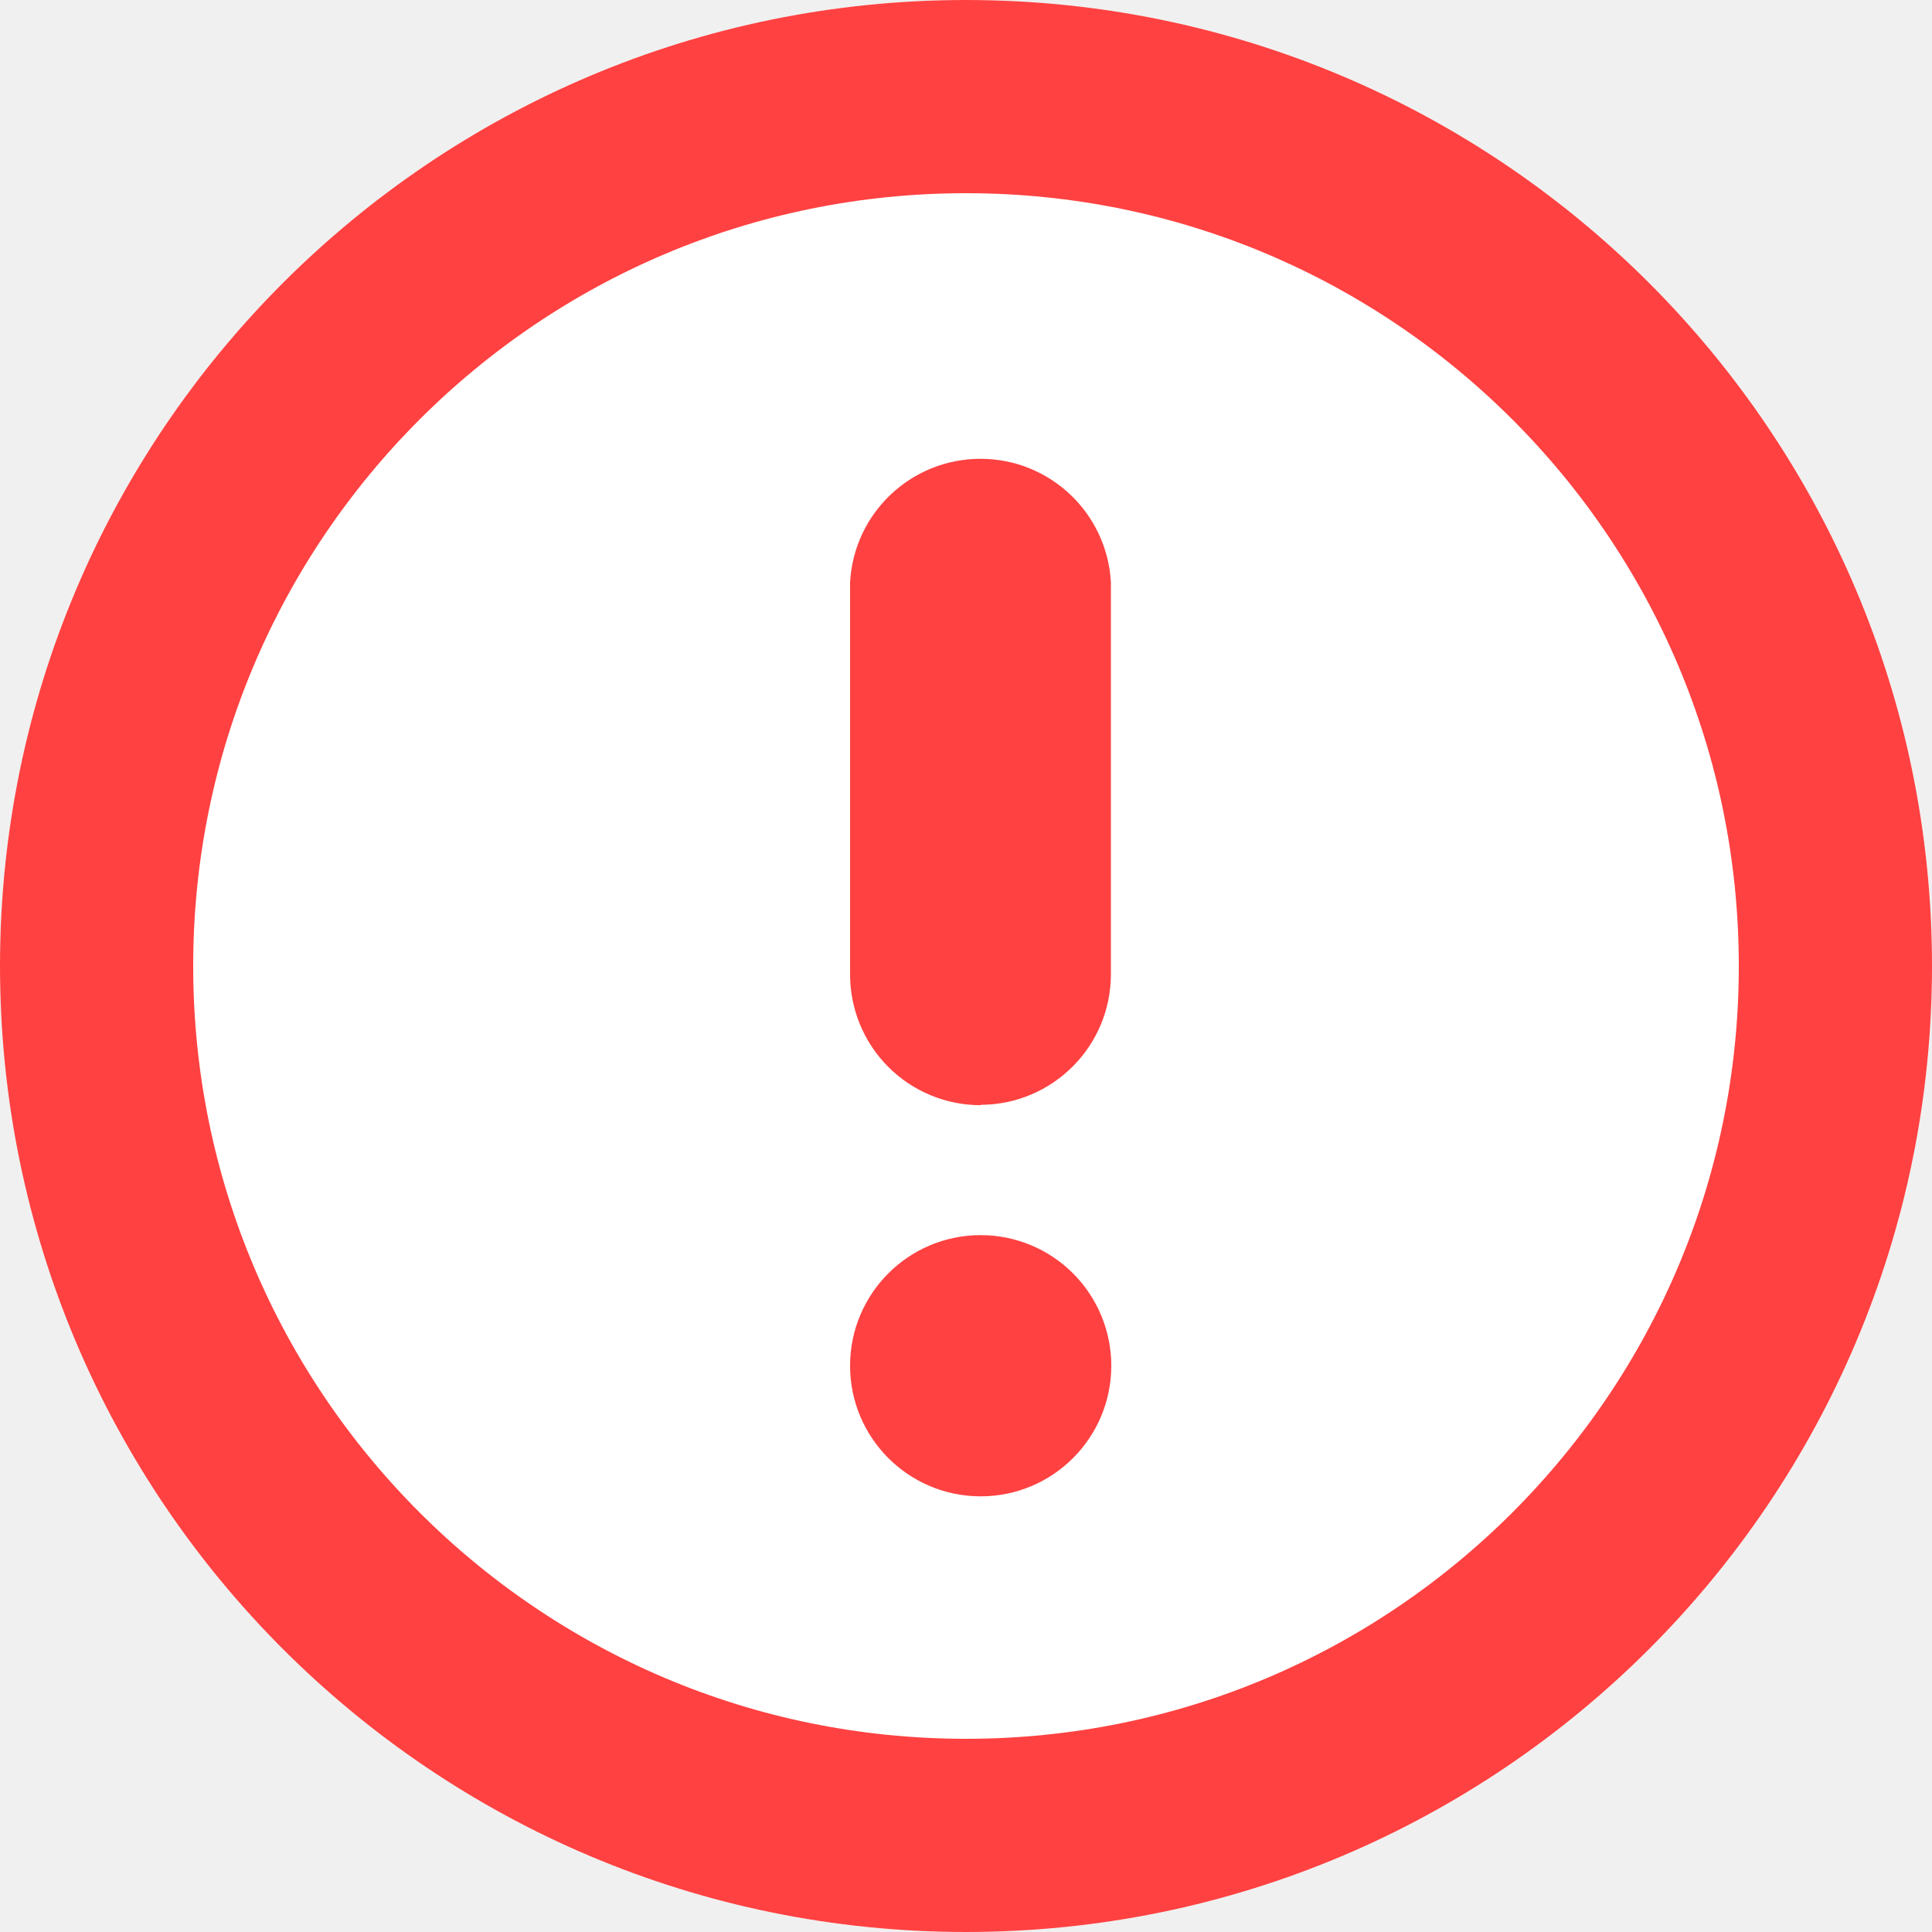
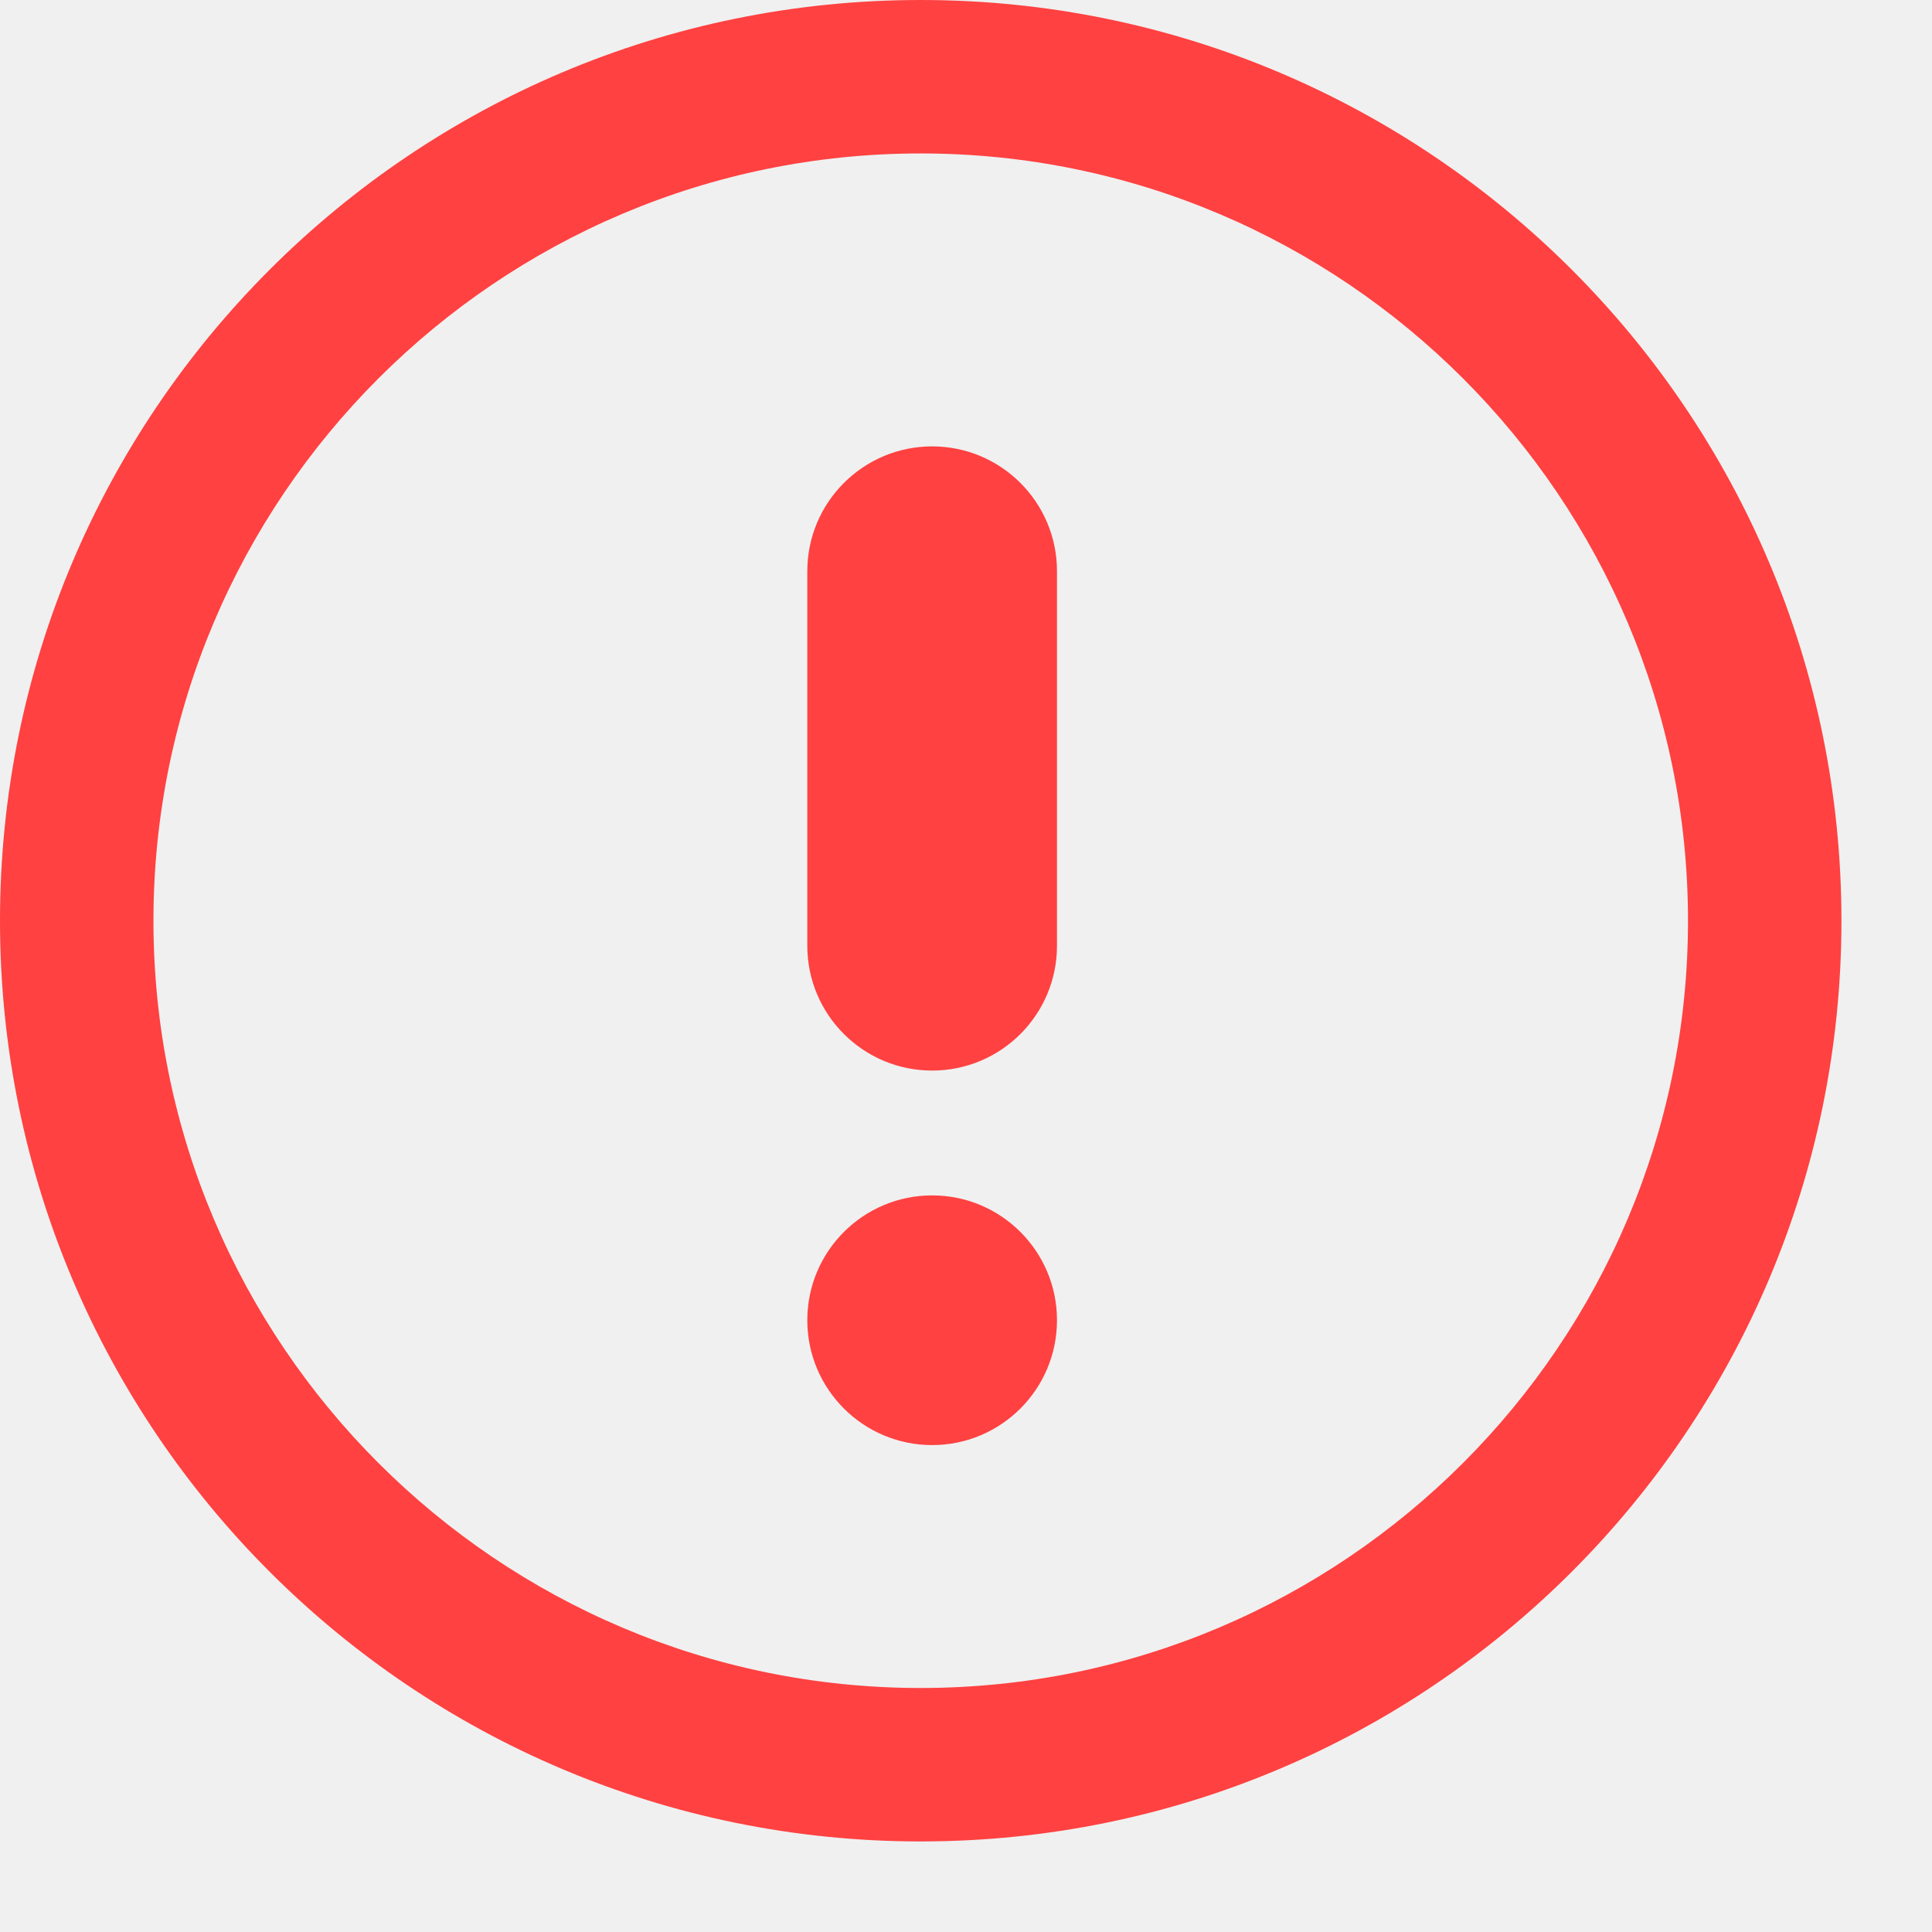
- <svg xmlns="http://www.w3.org/2000/svg" width="20" height="20" viewBox="0 0 20 20">
+ <svg xmlns="http://www.w3.org/2000/svg" xmlns:xlink="http://www.w3.org/1999/xlink" version="1.1" preserveAspectRatio="xMidYMid meet" viewBox="0 0 640 640" width="640" height="640">
  <defs>
-     <style>.a{fill:#fff;stroke:#ff4141;stroke-width:2px;}.b{fill:#ff4141;}.c{stroke:none;}.d{fill:none;}</style>
+     <path d="M107.3 502.7C54.5 449.89 25.42 379.68 25.42 305C25.42 230.32 54.5 160.11 107.3 107.3C160.11 54.5 230.32 25.42 305 25.42C379.68 25.42 449.89 54.5 502.7 107.3C555.5 160.11 584.58 230.32 584.58 305C584.58 379.68 555.5 449.89 502.7 502.7C449.89 555.5 379.68 584.58 305 584.58C230.32 584.58 160.11 555.5 107.3 502.7Z" id="bJhmMthjq" />
+     <path d="M305 50.83C164.85 50.83 50.83 164.85 50.83 305C50.83 445.15 164.85 559.17 305 559.17C445.15 559.17 559.17 445.15 559.17 305C559.17 164.85 445.15 50.83 305 50.83M610 305C610 473.45 473.45 610 305 610C136.55 610 0 473.45 0 305C0 136.55 136.55 0 305 0C473.45 0 610 136.55 610 305Z" id="h6YtSsowU" />
+     <path d="M308.79 478.7C285.95 478.7 267.43 460.18 267.43 437.34C267.43 414.51 285.95 395.99 308.79 395.99C331.63 395.99 350.14 414.51 350.14 437.34C350.14 460.18 331.63 478.7 308.79 478.7ZM267.43 313.34C267.43 300.93 267.43 201.64 267.43 189.23C267.43 166.39 285.95 147.87 308.79 147.87C331.63 147.87 350.14 166.39 350.14 189.23C350.14 201.64 350.14 300.93 350.14 313.34C350.11 336.16 331.61 354.64 308.79 354.64C285.97 354.64 267.46 336.16 267.43 313.34Z" id="a1z51LzDmo" />
  </defs>
-   <g transform="translate(0.055 -0.159)">
-     <g class="a" transform="translate(-0.055 0.159)">
-       <circle class="c" cx="10" cy="10" r="10" />
-       <circle class="d" cx="10" cy="10" r="9" />
-     </g>
-     <g transform="translate(8.745 4.835)">
-       <path class="b" d="M16.664,21.155A1.352,1.352,0,1,1,15.312,19.8,1.352,1.352,0,0,1,16.664,21.155Zm-1.352-2.7A1.352,1.352,0,0,1,13.96,17.1V13.042a1.352,1.352,0,0,1,2.7,0V17.1A1.352,1.352,0,0,1,15.312,18.451Z" transform="translate(-13.96 -11.69)" />
+   <g>
+     <g>
+       <g>
+         <use xlink:href="#bJhmMthjq" opacity="1" fill="#f5caca" fill-opacity="0" />
+         <g>
+           <use xlink:href="#bJhmMthjq" opacity="1" fill-opacity="0" stroke="#000000" stroke-width="1" stroke-opacity="0" />
+         </g>
+       </g>
+       <g>
+         <use xlink:href="#h6YtSsowU" opacity="1" fill="#ff4141" fill-opacity="1" />
+         <g>
+           <use xlink:href="#h6YtSsowU" opacity="1" fill-opacity="0" stroke="#000000" stroke-width="1" stroke-opacity="0" />
+         </g>
+       </g>
+       <g>
+         <use xlink:href="#a1z51LzDmo" opacity="1" fill="#ff4141" fill-opacity="1" />
+         <g>
+           <use xlink:href="#a1z51LzDmo" opacity="1" fill-opacity="0" stroke="#000000" stroke-width="1" stroke-opacity="0" />
+         </g>
+       </g>
    </g>
  </g>
</svg>
